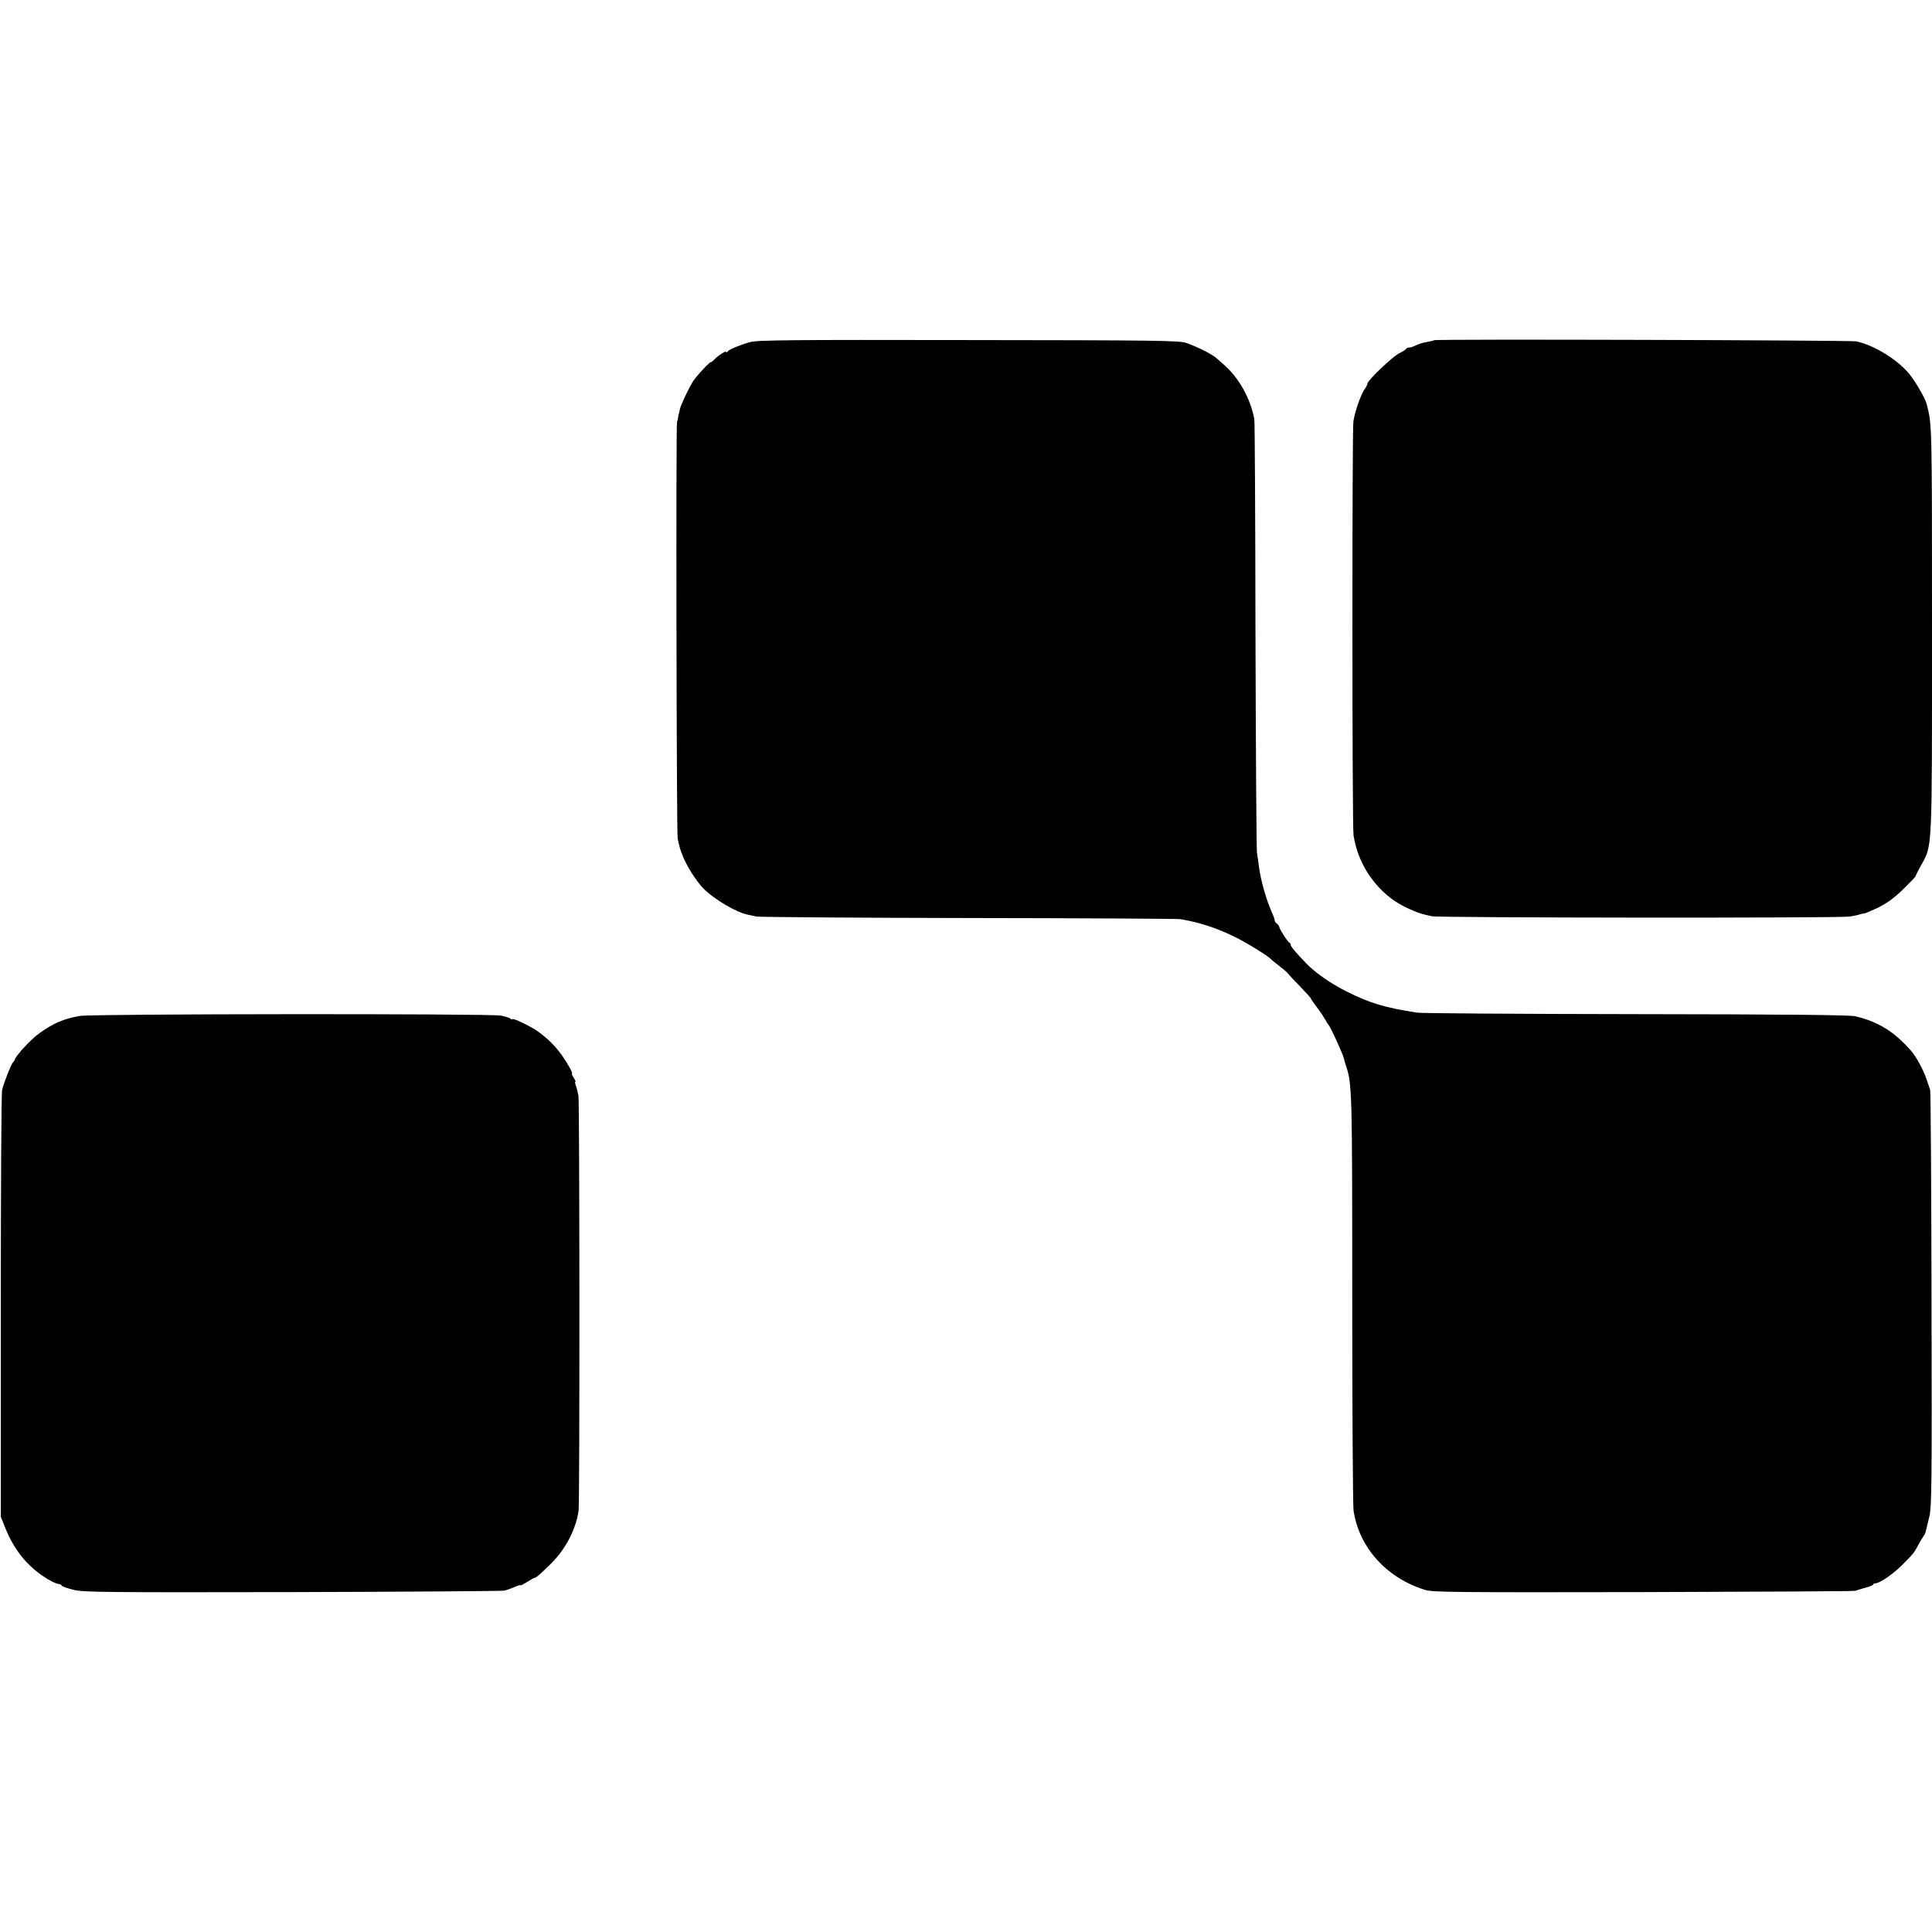
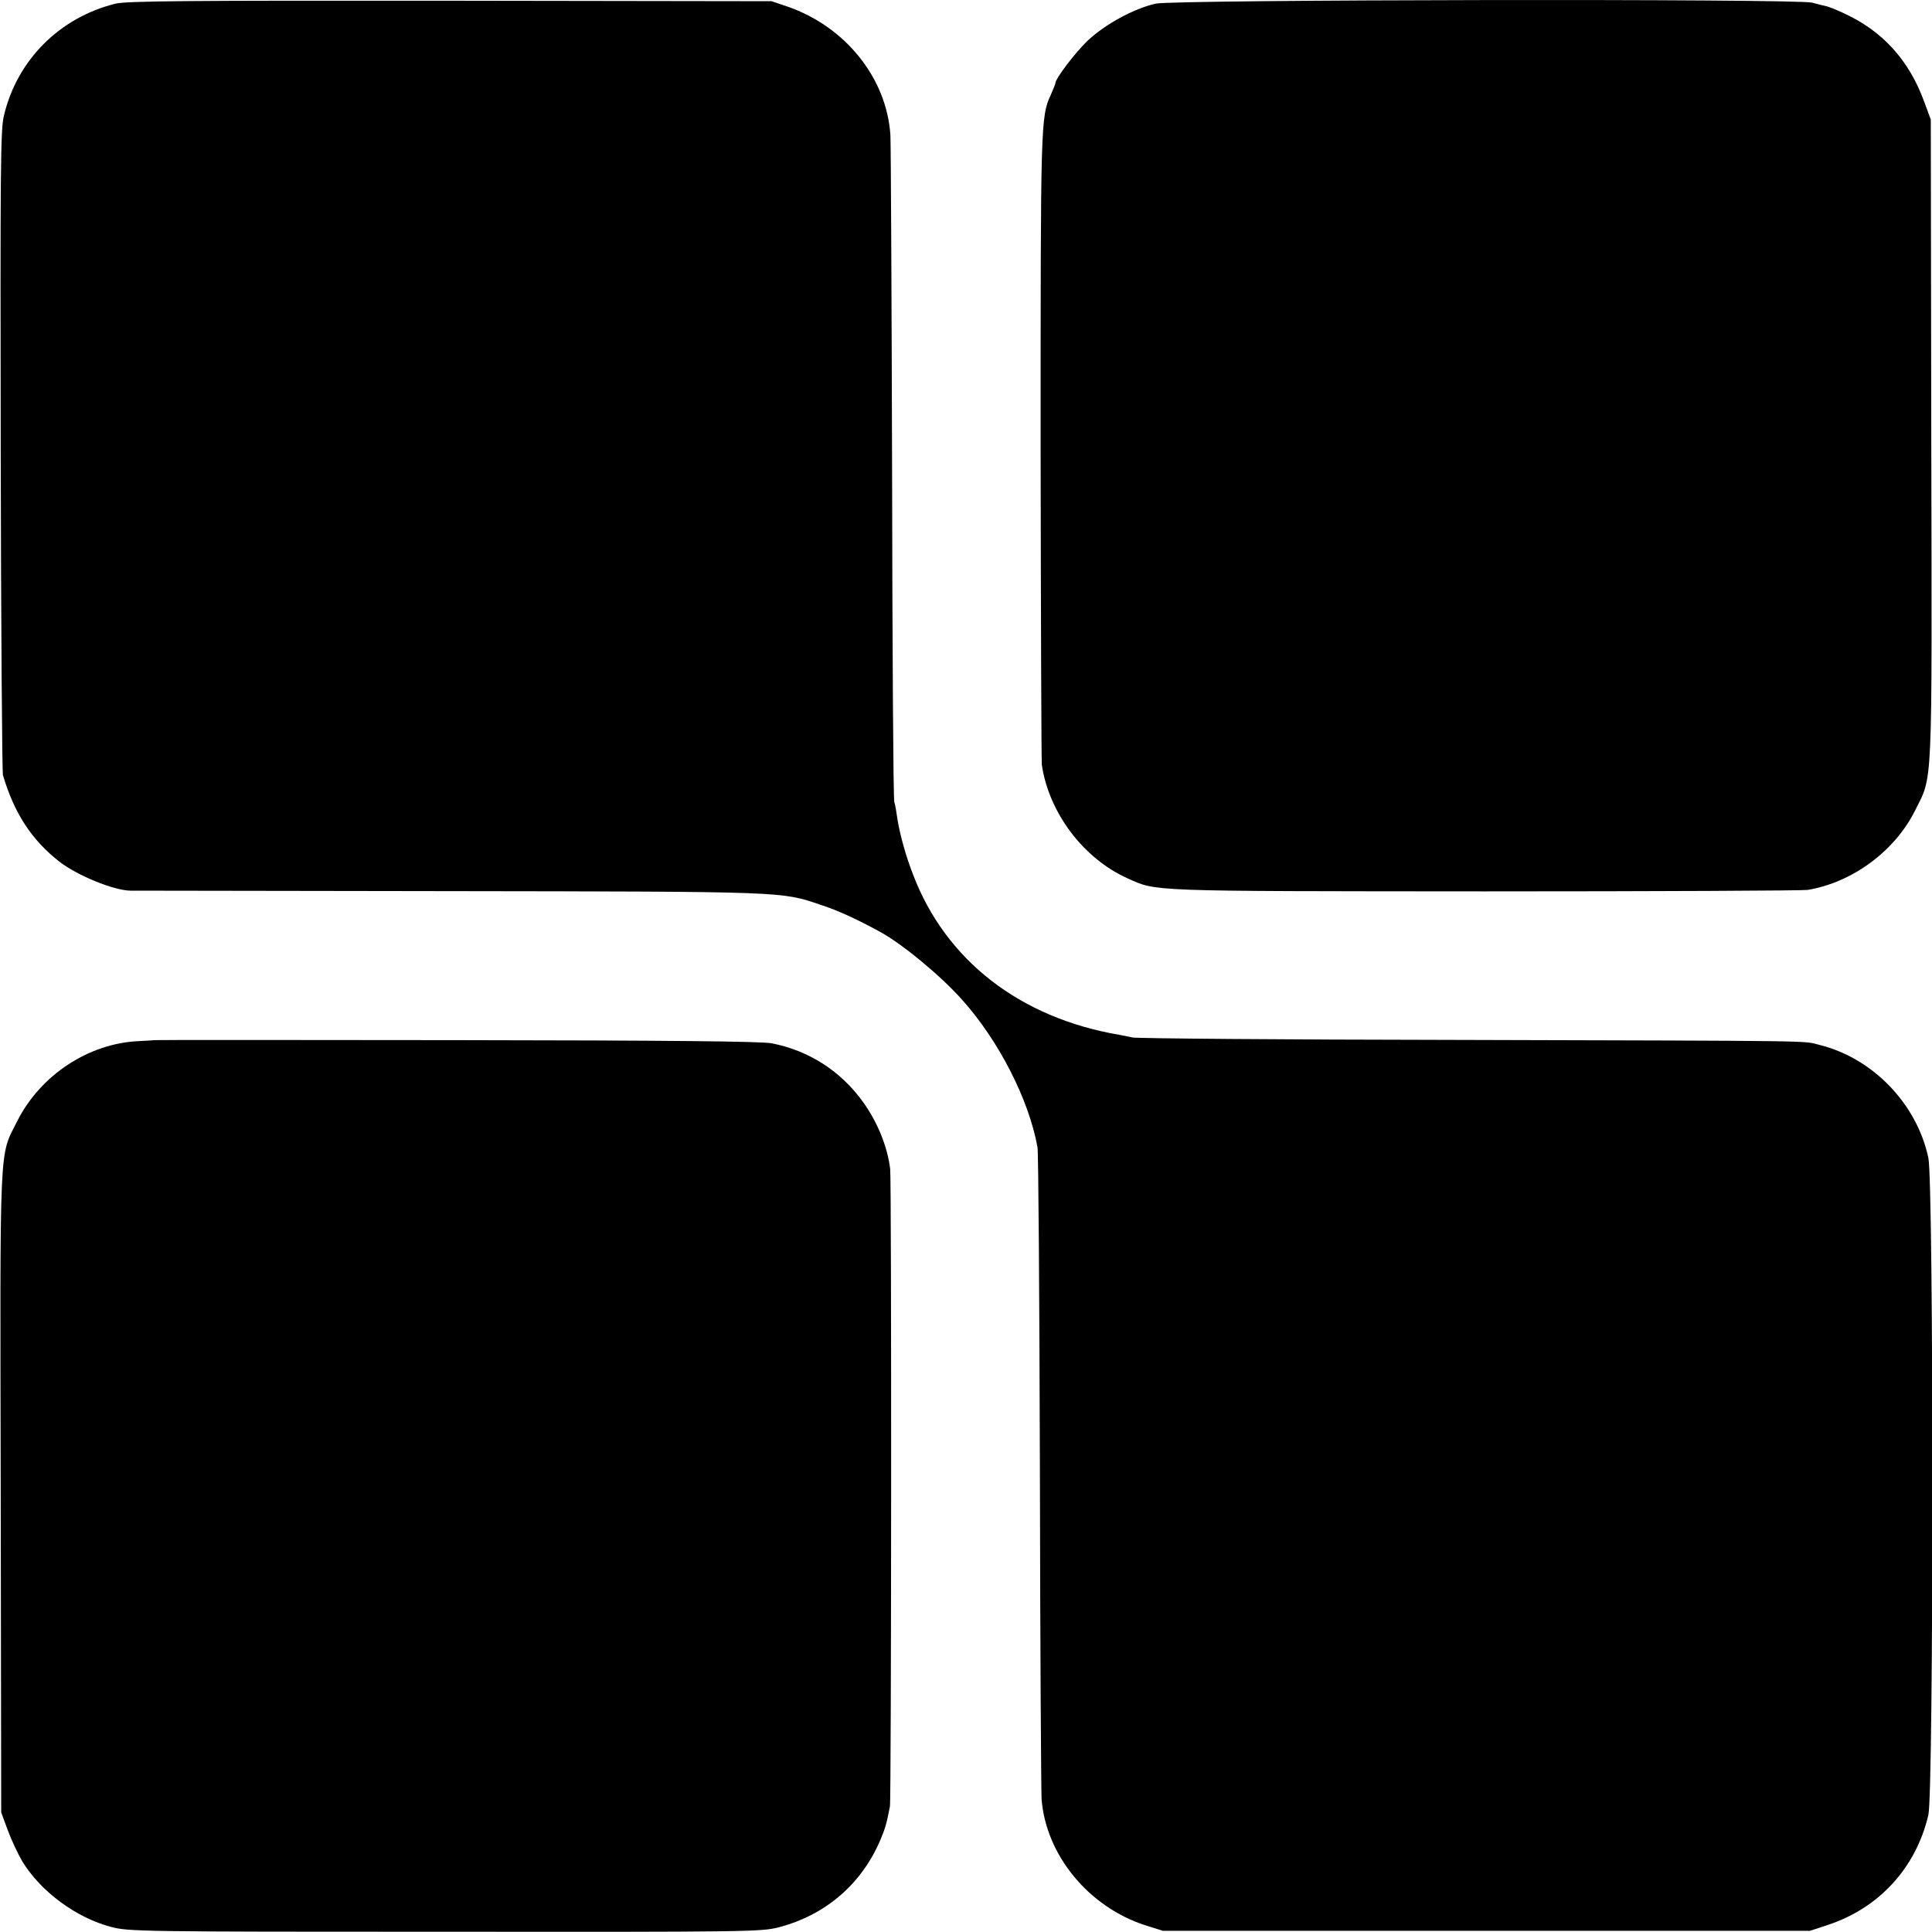
- <svg xmlns="http://www.w3.org/2000/svg" version="1.0" width="1184pt" height="1184pt" viewBox="0 0 1184 1184" preserveAspectRatio="xMidYMid meet">
-   <g transform="translate(0,1184) scale(0.1,-0.1)" fill="#000000" stroke="none">
-     <path d="M4595 9743 c-66 -19 -128 -45 -137 -58 -4 -5 -8 -7 -8 -2 0 10 -50 -22 -71 -45 -9 -10 -20 -18 -24 -18 -9 0 -94 -92 -111 -122 -32 -54 -74 -145 -78 -168 -2 -14 -5 -26 -7 -27 -1 -2 -2 -11 -3 -20 -1 -10 -4 -22 -7 -28 -7 -13 -3 -2521 4 -2555 11 -50 15 -66 33 -110 24 -60 79 -147 123 -193 65 -67 203 -149 276 -163 11 -2 34 -7 50 -11 17 -3 602 -8 1300 -9 699 -1 1284 -4 1300 -7 120 -21 216 -52 331 -108 69 -33 208 -119 224 -138 3 -4 25 -22 50 -41 25 -19 48 -39 52 -45 4 -5 38 -43 77 -82 38 -40 68 -73 65 -73 -2 0 14 -23 35 -51 22 -29 45 -64 53 -78 7 -14 16 -28 19 -31 11 -9 89 -179 95 -207 1 -6 7 -27 13 -45 37 -113 38 -146 38 -1428 0 -687 4 -1271 8 -1297 34 -227 202 -414 440 -487 44 -14 201 -15 1335 -13 707 2 1292 5 1300 8 8 3 36 12 63 19 26 7 47 16 47 20 0 3 6 7 13 7 26 0 107 55 164 112 70 70 74 75 104 132 13 24 27 46 30 49 3 3 9 16 12 30 3 14 13 53 21 87 14 54 16 208 13 1330 -1 697 -5 1275 -8 1283 -3 8 -13 40 -24 70 -17 52 -64 138 -93 170 -105 119 -198 177 -342 212 -31 8 -443 12 -1345 13 -715 1 -1318 5 -1340 9 -199 31 -289 58 -429 128 -99 49 -195 116 -251 174 -62 64 -95 104 -95 113 0 5 -3 11 -7 13 -11 4 -63 85 -63 97 0 5 -7 14 -15 21 -8 6 -14 15 -13 18 1 4 -6 25 -16 47 -37 84 -69 196 -81 285 -3 25 -8 63 -12 85 -3 22 -7 623 -9 1335 -1 712 -4 1306 -7 1320 -23 129 -97 259 -191 339 -15 14 -34 29 -40 35 -29 26 -110 67 -185 94 -42 15 -170 17 -1336 18 -1098 2 -1297 0 -1340 -13z" />
-     <path d="M8789 9755 c-3 -2 -23 -7 -45 -11 -21 -3 -51 -12 -66 -20 -15 -8 -34 -14 -42 -14 -8 0 -16 -3 -18 -7 -1 -5 -21 -17 -43 -28 -42 -21 -195 -167 -195 -186 0 -6 -8 -23 -19 -37 -23 -34 -59 -139 -67 -195 -8 -60 -8 -2483 1 -2536 25 -162 116 -308 250 -401 53 -36 137 -74 190 -86 6 -1 24 -5 40 -9 43 -10 2500 -12 2560 -2 28 4 57 11 65 14 8 3 19 5 23 4 4 0 42 16 85 36 55 27 99 59 155 113 42 41 77 78 77 81 0 4 15 34 33 66 70 128 67 65 67 1453 0 1272 0 1246 -33 1375 -9 33 -63 128 -101 177 -72 91 -218 182 -330 206 -35 7 -2580 15 -2587 7z" />
-     <path d="M489 5614 c-101 -18 -164 -45 -253 -110 -48 -35 -136 -130 -145 -157 -2 -7 -7 -14 -11 -17 -10 -8 -59 -131 -67 -170 -5 -19 -8 -615 -8 -1325 l0 -1290 28 -70 c50 -125 125 -222 229 -293 44 -30 83 -49 102 -50 5 0 12 -5 15 -10 3 -5 38 -17 76 -26 63 -14 202 -15 1340 -13 699 2 1281 6 1295 9 14 3 42 13 63 22 20 9 37 14 37 11 0 -3 18 6 40 20 22 14 42 25 45 25 10 0 35 22 104 90 88 87 153 213 167 325 7 54 6 2499 -1 2539 -4 22 -11 50 -16 63 -5 13 -6 23 -3 23 4 0 -1 11 -10 25 -9 14 -14 25 -11 25 9 0 -25 61 -63 115 -42 58 -90 105 -150 147 -45 31 -152 82 -152 72 0 -4 -6 -2 -12 4 -7 5 -33 13 -58 18 -74 13 -2506 11 -2581 -2z" />
+ <svg xmlns="http://www.w3.org/2000/svg" version="1.0" width="800pt" height="800pt" viewBox="0 0 800 800" preserveAspectRatio="xMidYMid meet">
+   <g transform="translate(0,800) scale(0.1,-0.1)" fill="#000000" stroke="none">
+     <path d="M479 7985 c-232 -57 -409 -234 -463 -465 -14 -57 -15 -227 -13 -1385 1 -726 6 -1331 9 -1344 47 -159 119 -269 234 -359 75 -58 225 -119 294 -120 8 0 600 -1 1315 -2 1407 -2 1379 -1 1544 -57 71 -23 149 -59 246 -112 93 -51 251 -182 340 -282 151 -169 275 -411 311 -609 4 -19 8 -620 10 -1335 1 -715 5 -1329 7 -1365 18 -232 196 -448 432 -523 l70 -22 1340 0 1340 0 73 24 c213 70 366 237 417 456 22 96 22 2613 0 2720 -47 223 -229 413 -450 468 -73 18 43 17 -1520 21 -709 1 -1306 6 -1325 10 -19 4 -44 9 -55 11 -412 70 -719 309 -854 663 -32 82 -56 171 -66 237 -3 23 -8 52 -12 65 -4 14 -8 624 -9 1355 -2 732 -5 1364 -7 1405 -15 236 -186 450 -427 533 l-65 22 -1330 2 c-1092 1 -1340 -1 -1386 -12z" />
+     <path d="M4786 7985 c-91 -20 -213 -87 -285 -156 -53 -52 -131 -155 -131 -174 0 -3 -9 -25 -19 -48 -42 -91 -42 -117 -42 -1456 1 -707 3 -1300 5 -1318 29 -198 172 -388 355 -470 123 -55 74 -53 1478 -54 714 0 1316 3 1338 6 185 31 360 160 444 327 75 152 71 58 68 1538 l-2 1325 -27 73 c-63 173 -173 294 -333 367 -31 15 -65 28 -75 30 -10 2 -35 8 -56 14 -61 17 -2640 13 -2718 -4z" />
+     <path d="M637 3693 c-1 -1 -29 -2 -62 -4 -208 -9 -408 -141 -504 -332 -75 -150 -71 -58 -68 -1537 l2 -1325 27 -73 c15 -41 42 -98 60 -129 76 -125 223 -234 368 -272 72 -19 119 -20 1381 -20 1258 -1 1309 0 1382 18 196 51 346 180 424 366 19 46 24 63 38 135 6 27 7 2600 1 2640 -12 94 -52 192 -111 275 -92 129 -225 215 -380 245 -43 8 -414 12 -1308 13 -687 1 -1249 1 -1250 0z" />
  </g>
</svg>
